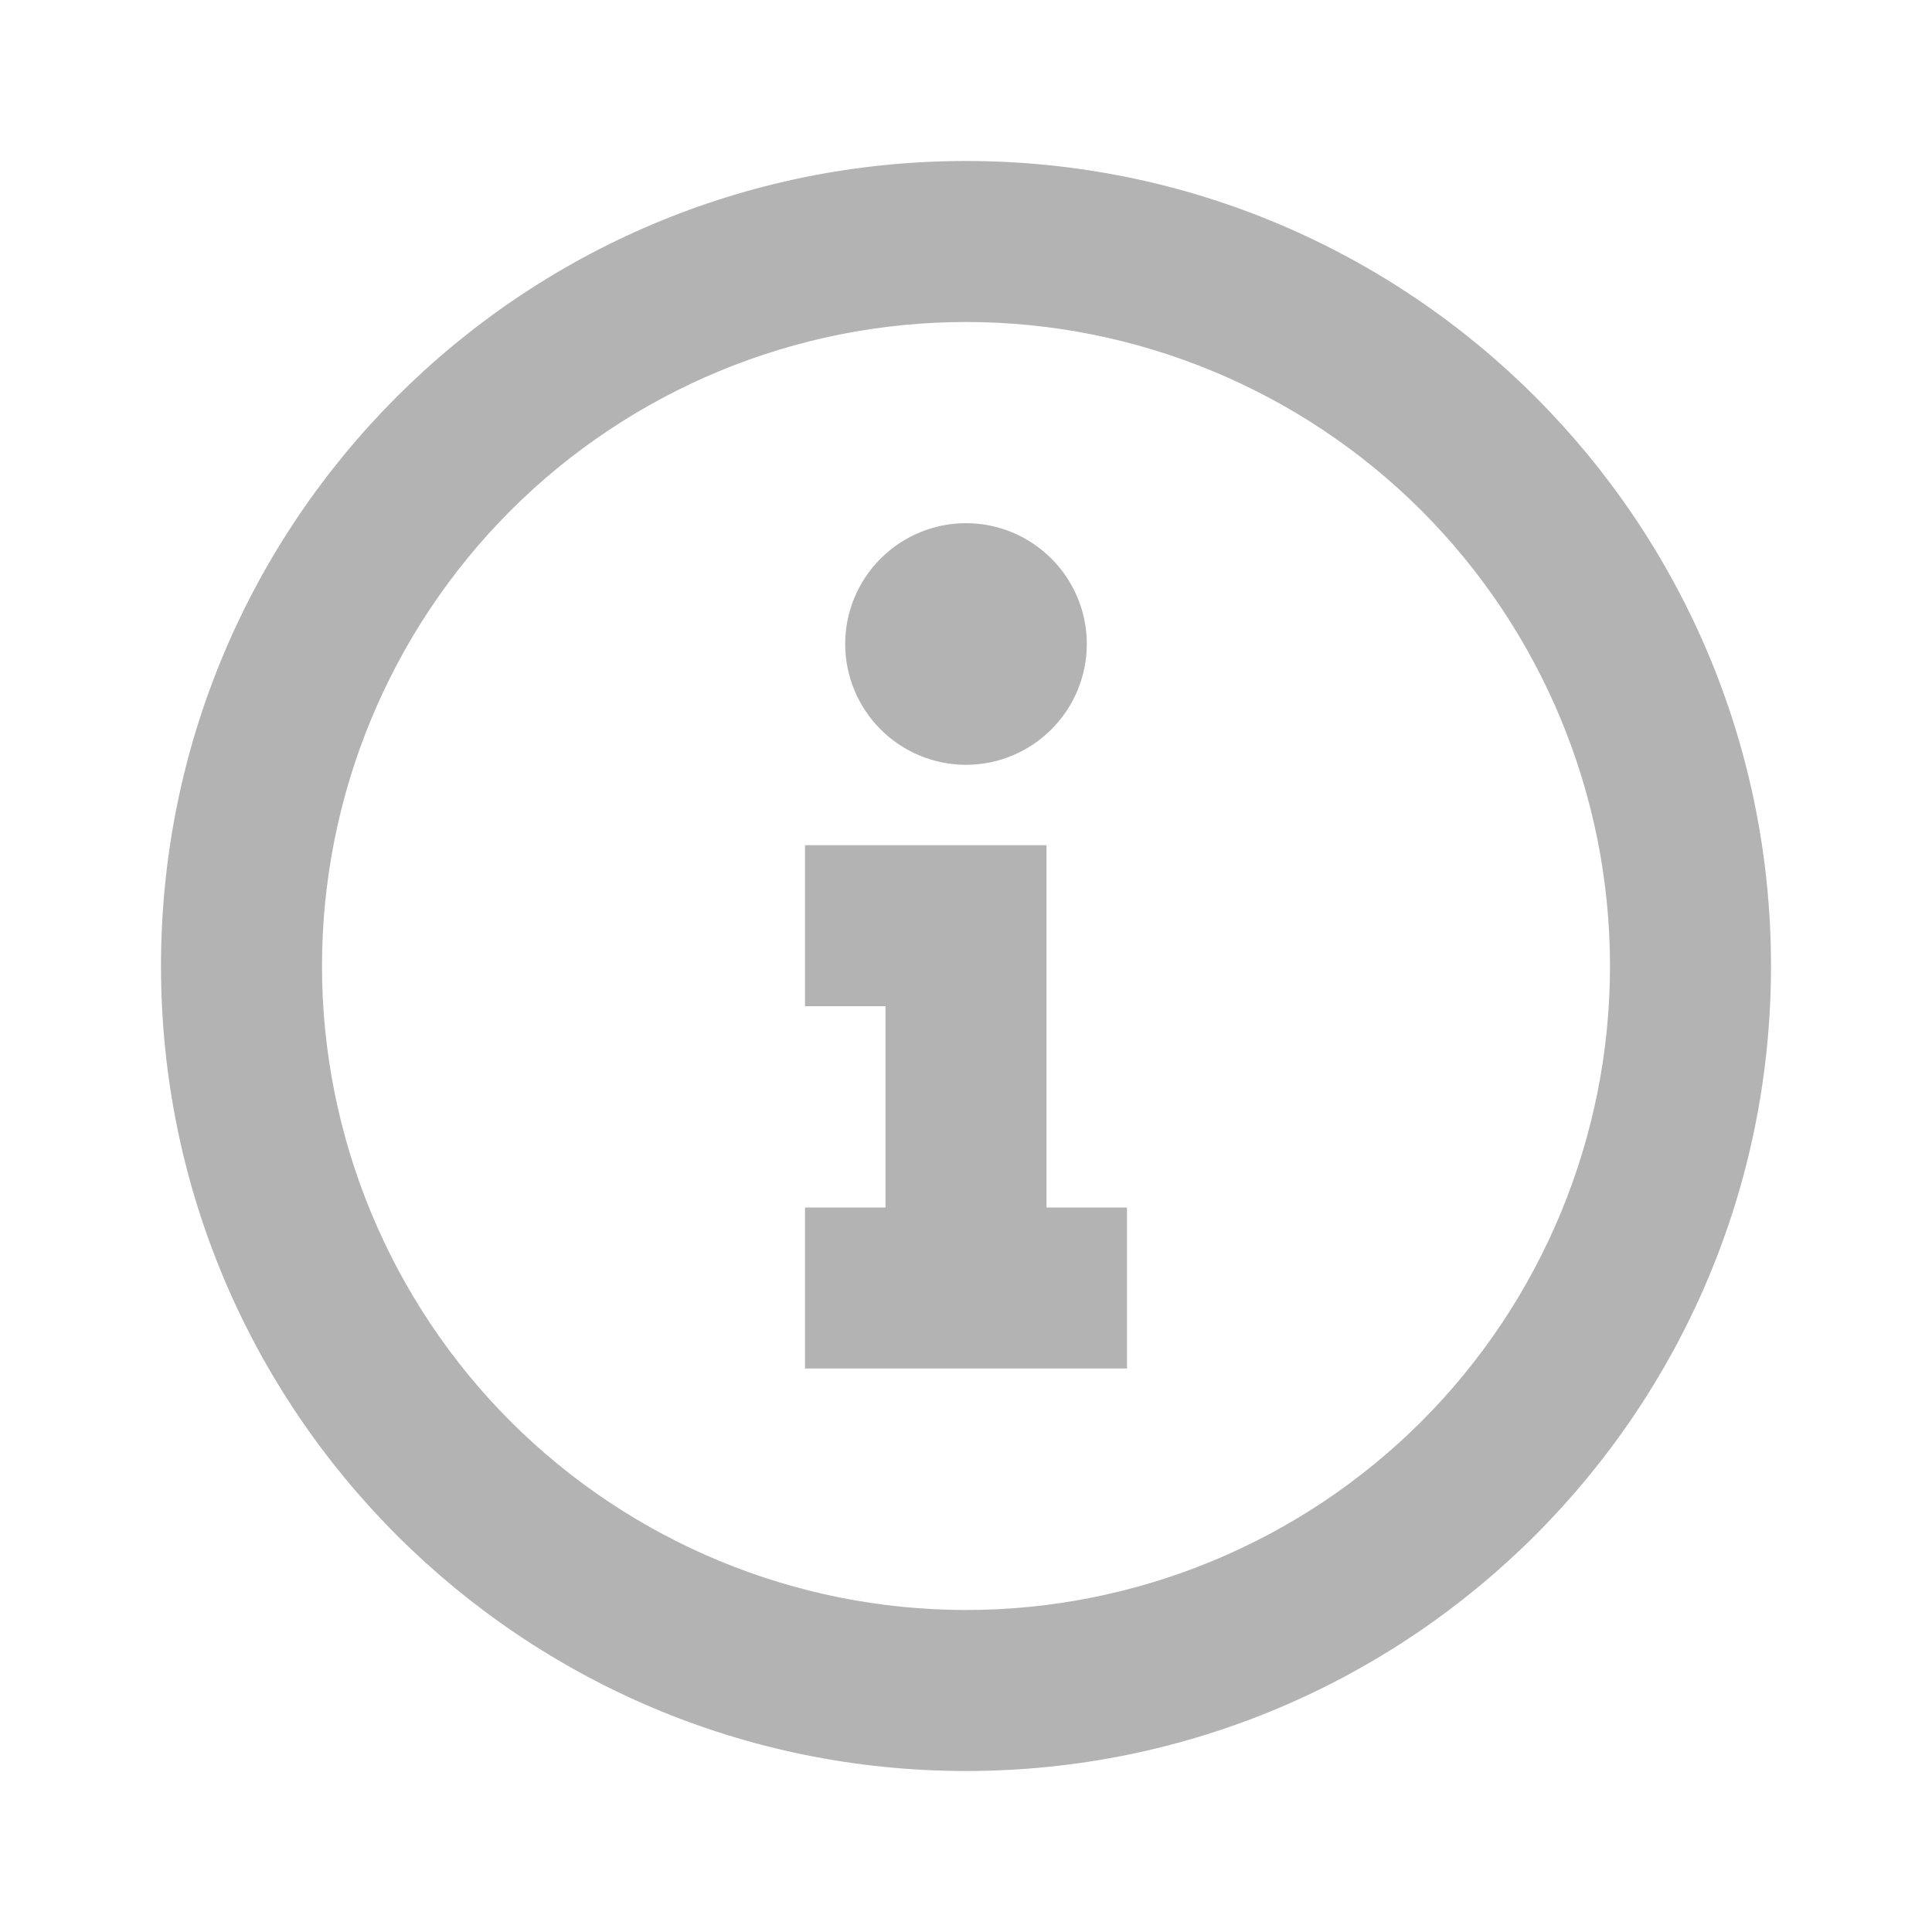
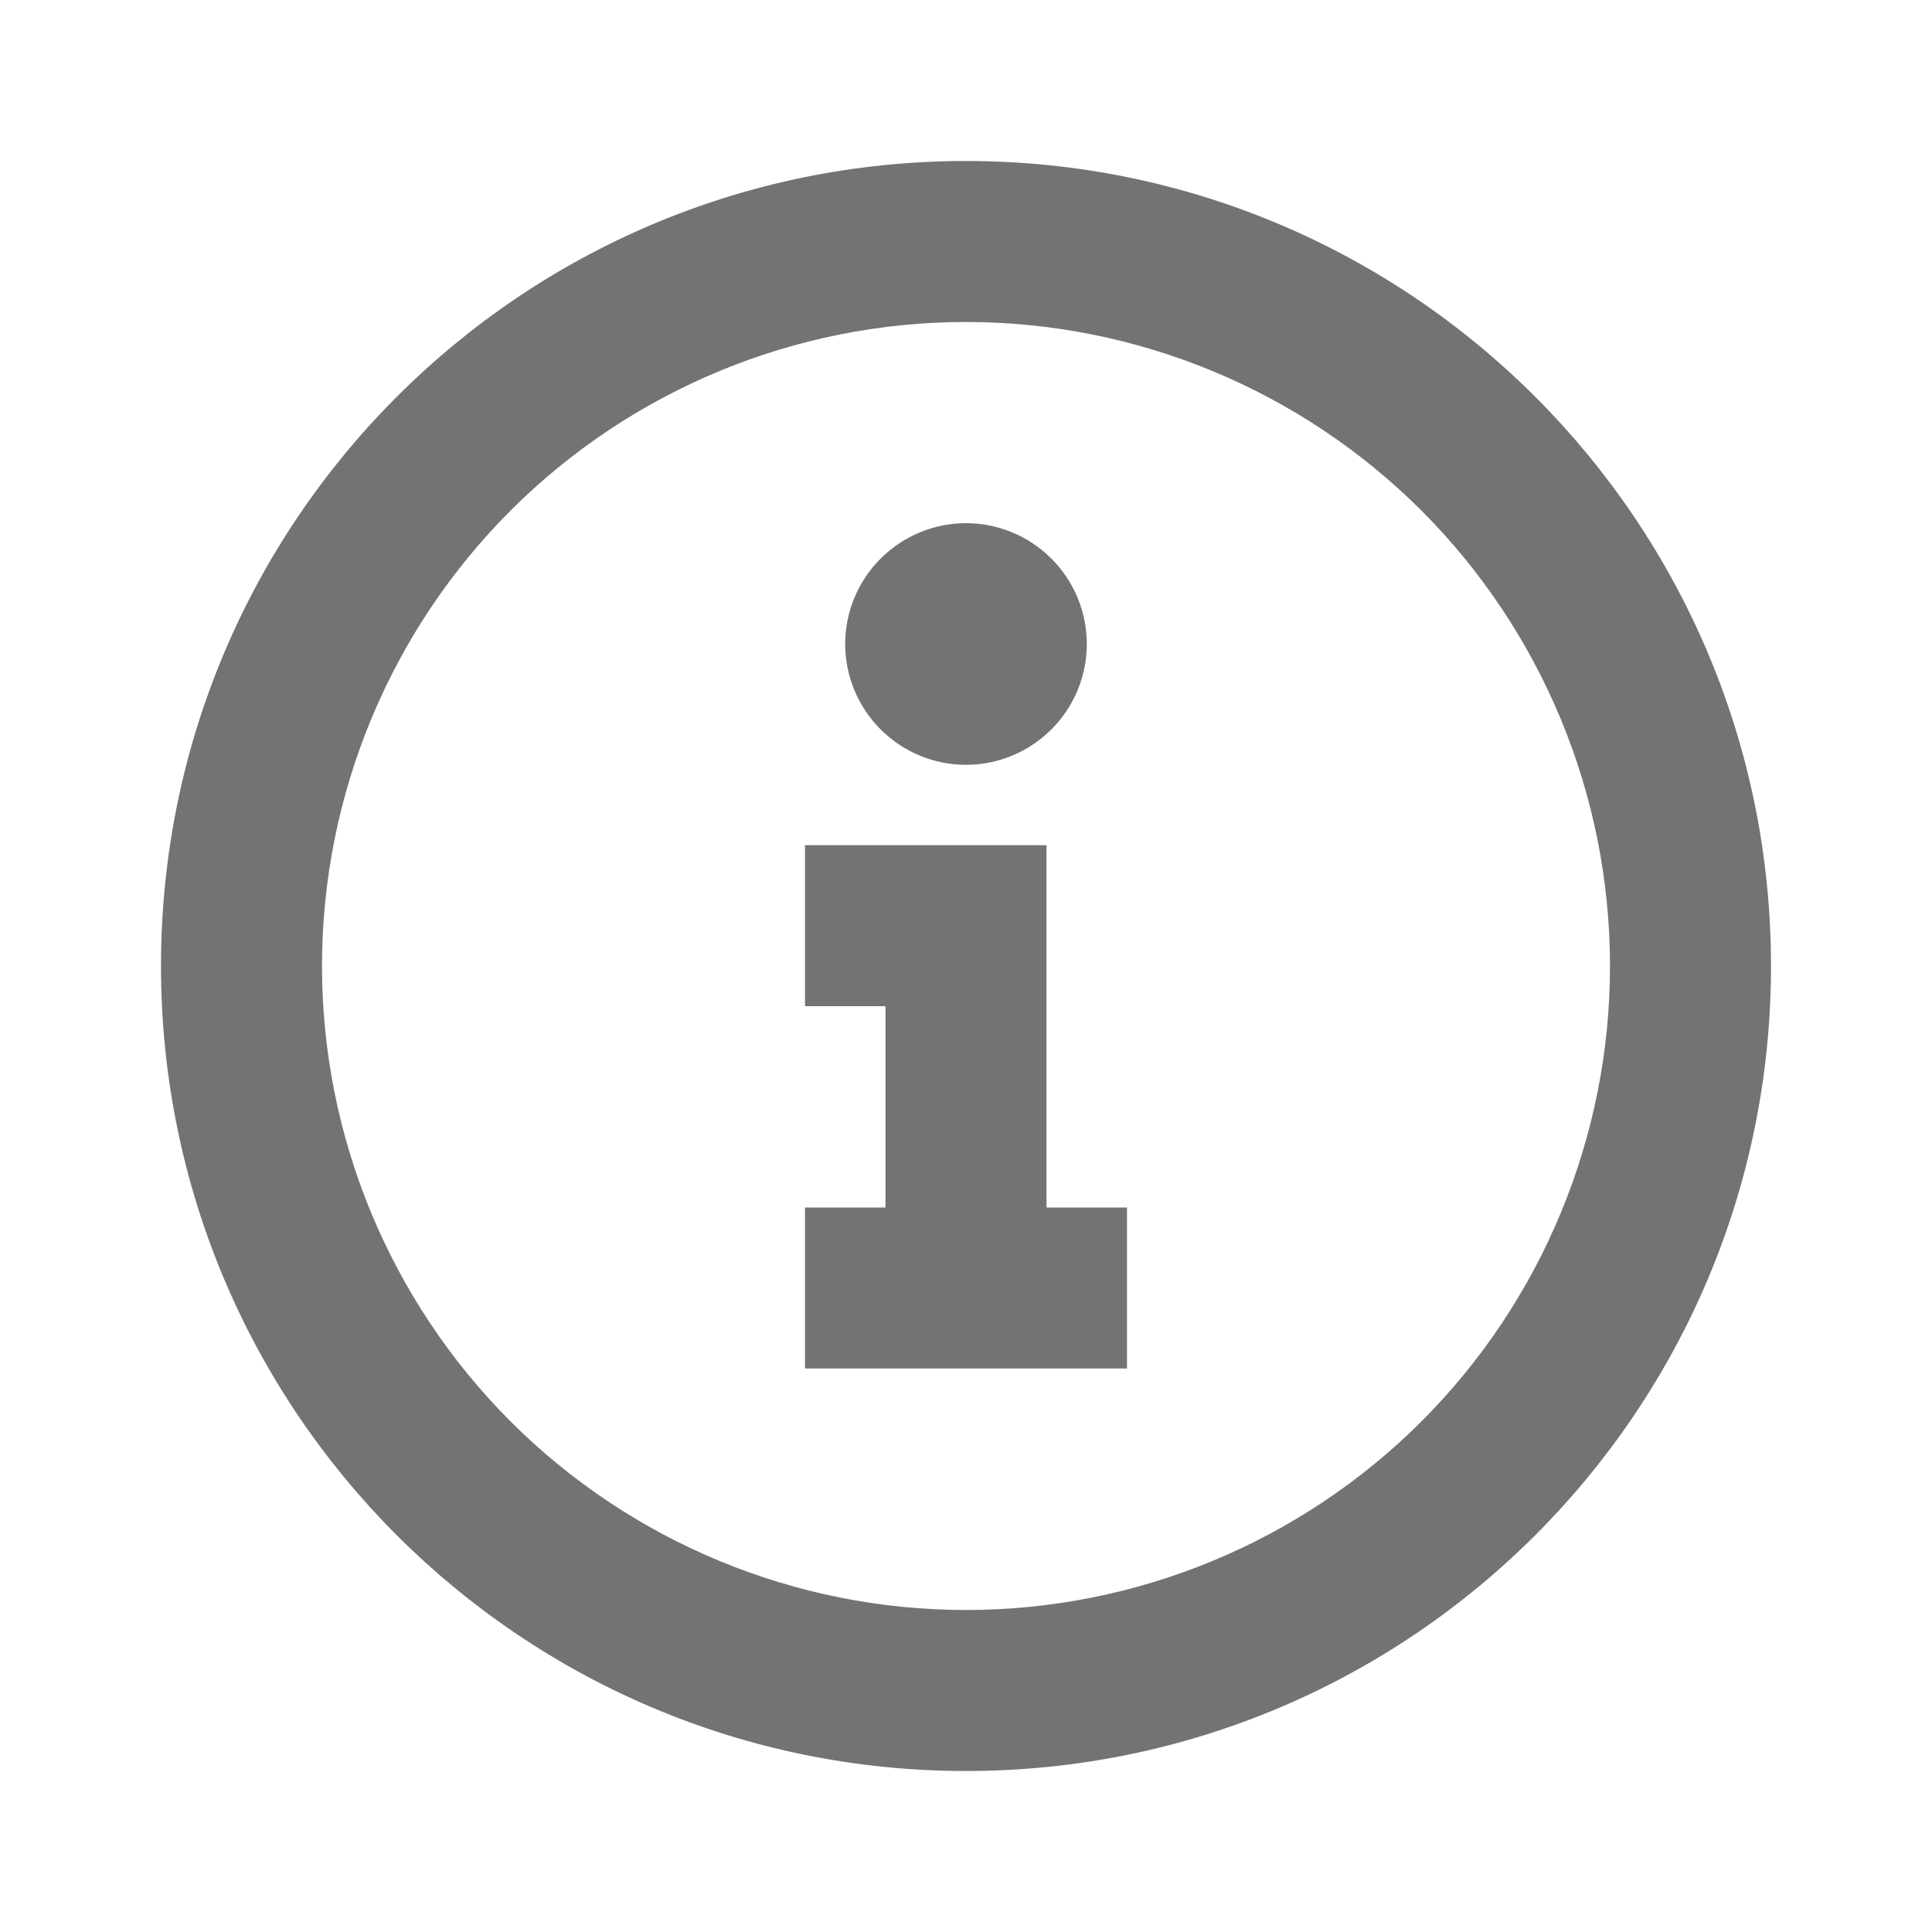
<svg xmlns="http://www.w3.org/2000/svg" width="15" height="15" viewBox="0 0 15 15" fill="none">
-   <path d="M7.5 13.75C4.048 13.75 1.25 10.952 1.25 7.5C1.25 4.048 4.048 1.25 7.5 1.25C10.952 1.25 13.75 4.048 13.75 7.5C13.75 10.952 10.952 13.75 7.5 13.75ZM7.5 12.5C8.826 12.5 10.098 11.973 11.036 11.036C11.973 10.098 12.5 8.826 12.5 7.5C12.5 6.174 11.973 4.902 11.036 3.964C10.098 3.027 8.826 2.5 7.5 2.5C6.174 2.5 4.902 3.027 3.964 3.964C3.027 4.902 2.5 6.174 2.5 7.5C2.5 8.826 3.027 10.098 3.964 11.036C4.902 11.973 6.174 12.5 7.5 12.5ZM8.125 6.562V9.375H8.75V10.625H6.25V9.375H6.875V7.812H6.25V6.562H8.125ZM8.438 5C8.438 5.249 8.339 5.487 8.163 5.663C7.987 5.839 7.749 5.938 7.5 5.938C7.251 5.938 7.013 5.839 6.837 5.663C6.661 5.487 6.562 5.249 6.562 5C6.562 4.751 6.661 4.513 6.837 4.337C7.013 4.161 7.251 4.062 7.5 4.062C7.749 4.062 7.987 4.161 8.163 4.337C8.339 4.513 8.438 4.751 8.438 5Z" fill="black" fill-opacity="0.3" />
+   <path d="M7.5 13.75C4.048 13.75 1.25 10.952 1.25 7.5C1.25 4.048 4.048 1.25 7.5 1.25C10.952 1.25 13.75 4.048 13.75 7.5C13.75 10.952 10.952 13.75 7.5 13.75ZM7.5 12.5C8.826 12.5 10.098 11.973 11.036 11.036C11.973 10.098 12.5 8.826 12.5 7.5C12.5 6.174 11.973 4.902 11.036 3.964C10.098 3.027 8.826 2.5 7.5 2.5C6.174 2.5 4.902 3.027 3.964 3.964C3.027 4.902 2.5 6.174 2.5 7.5C2.5 8.826 3.027 10.098 3.964 11.036C4.902 11.973 6.174 12.5 7.5 12.5ZM8.125 6.562V9.375H8.75V10.625H6.25V9.375H6.875V7.812H6.25V6.562H8.125ZM8.438 5C8.438 5.249 8.339 5.487 8.163 5.663C7.987 5.839 7.749 5.938 7.5 5.938C7.251 5.938 7.013 5.839 6.837 5.663C6.661 5.487 6.562 5.249 6.562 5C6.562 4.751 6.661 4.513 6.837 4.337C7.013 4.161 7.251 4.062 7.5 4.062C7.749 4.062 7.987 4.161 8.163 4.337C8.339 4.513 8.438 4.751 8.438 5Z" fill="currentColor" fill-opacity="0.55" />
</svg>
